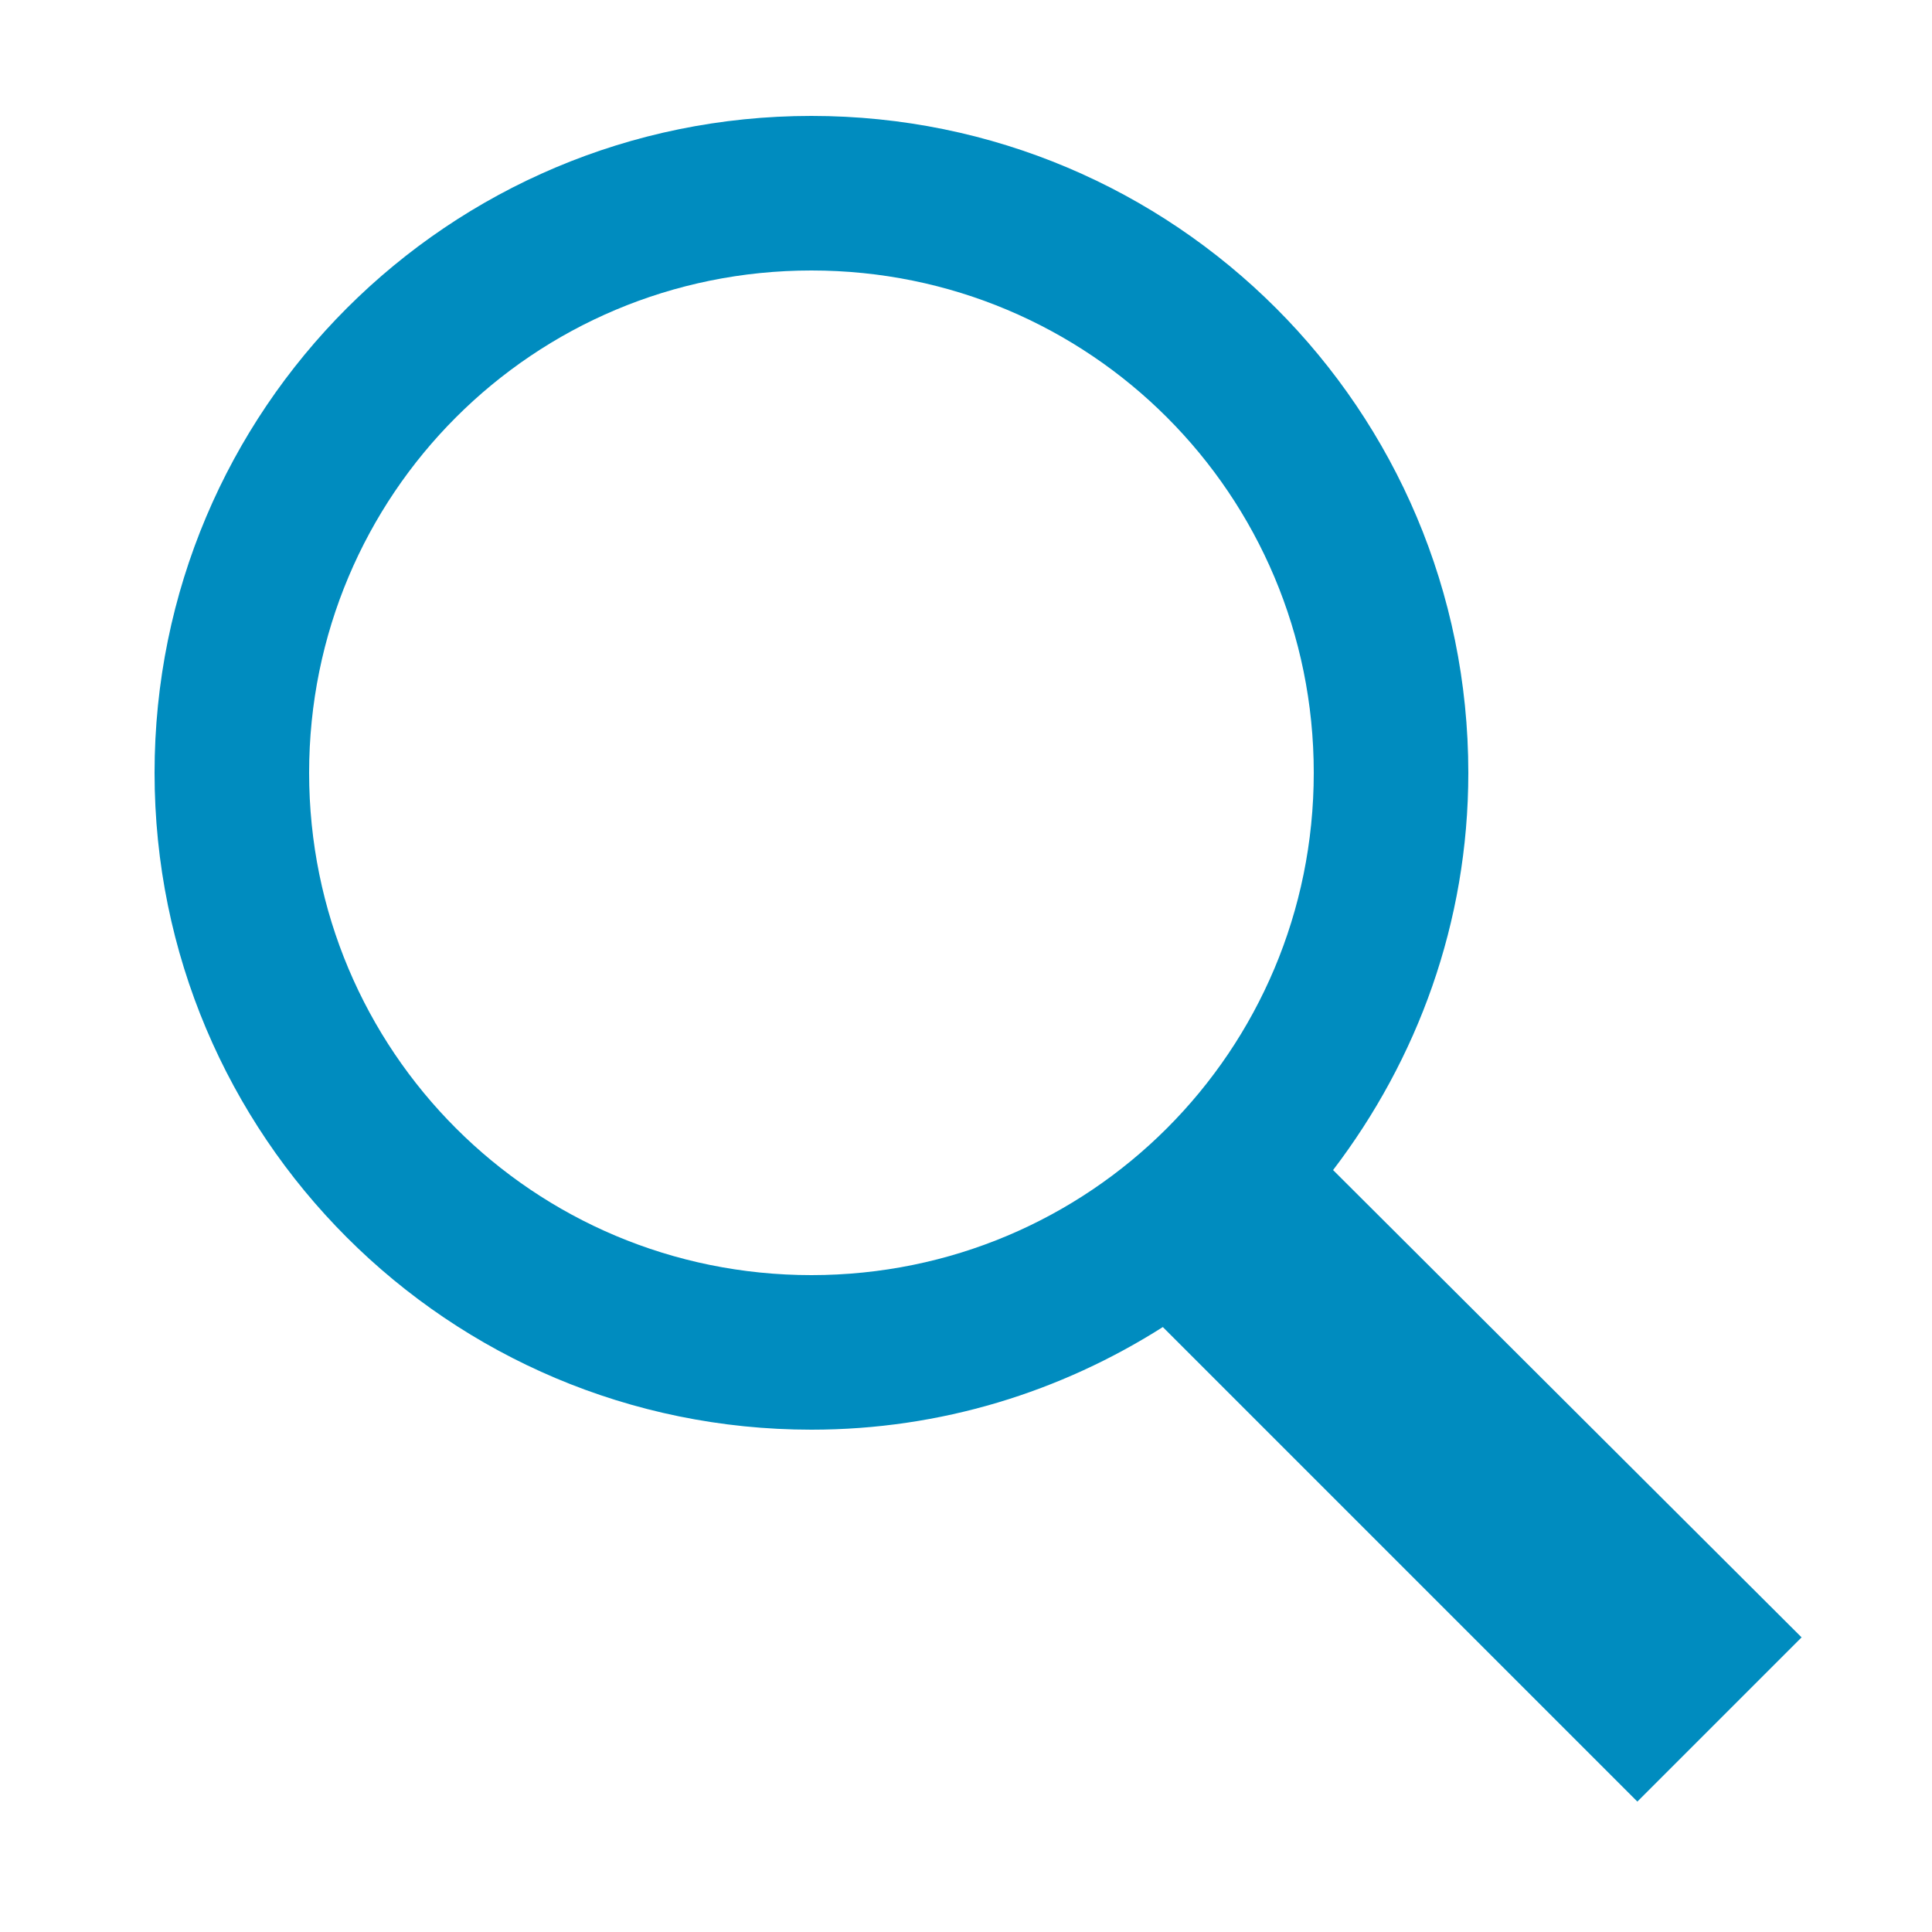
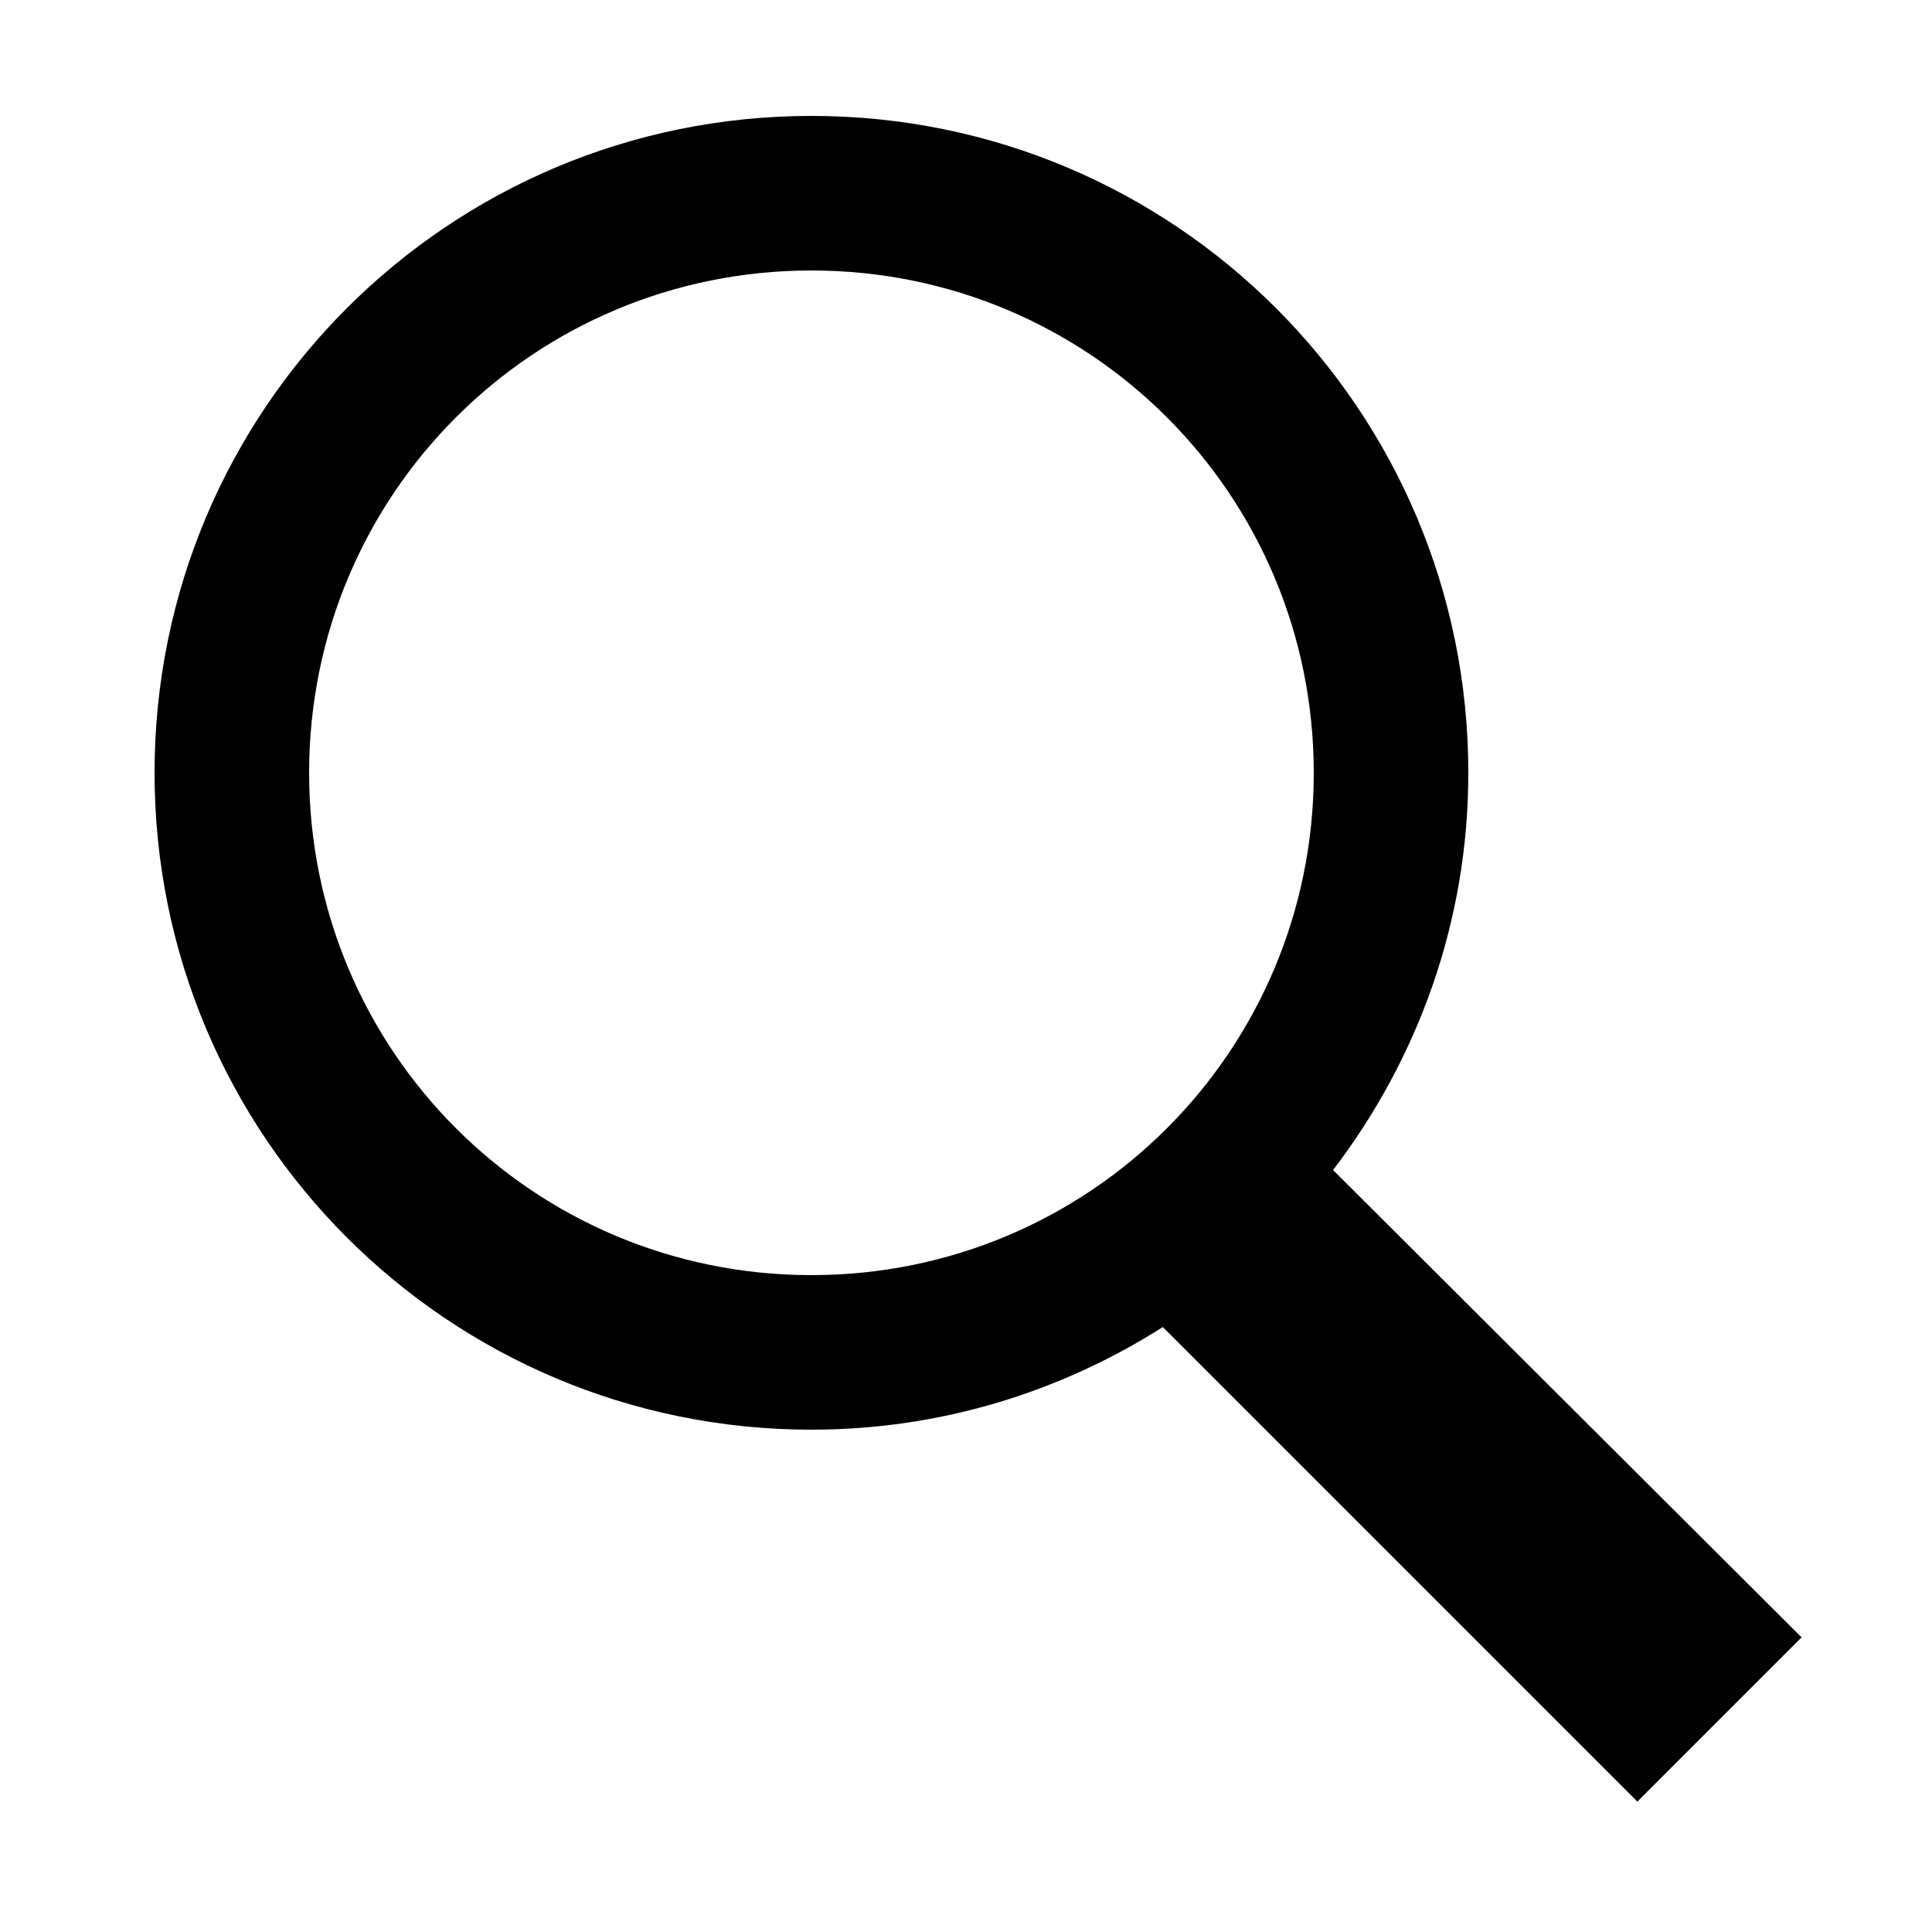
<svg xmlns="http://www.w3.org/2000/svg" version="1.2" overflow="visible" preserveAspectRatio="none" viewBox="0 0 50 50" width="20" height="20">
  <g transform="translate(0, 0)">
    <g id="surface1_1558440042229">
-       <path style="fill: rgb(0, 140, 191); stroke-width: 0px;" d="M 21 3 C 11.602 3 4 10.602 4 20 C 4 29.398 11.602 37 21 37 C 24.355 37 27.461 36.016 30.094 34.344 L 42.375 46.625 L 46.625 42.375 L 34.5 30.281 C 36.68 27.422 38 23.879 38 20 C 38 10.602 30.398 3 21 3 Z M 21 7 C 28.199 7 34 12.801 34 20 C 34 27.199 28.199 33 21 33 C 13.801 33 8 27.199 8 20 C 8 12.801 13.801 7 21 7 Z " vector-effect="non-scaling-stroke" />
+       <path style="fill: rgb(0, 0, 0); stroke-width: 0px;" d="M 21 3 C 11.602 3 4 10.602 4 20 C 4 29.398 11.602 37 21 37 C 24.355 37 27.461 36.016 30.094 34.344 L 42.375 46.625 L 46.625 42.375 L 34.5 30.281 C 36.68 27.422 38 23.879 38 20 C 38 10.602 30.398 3 21 3 Z M 21 7 C 28.199 7 34 12.801 34 20 C 34 27.199 28.199 33 21 33 C 13.801 33 8 27.199 8 20 C 8 12.801 13.801 7 21 7 Z " vector-effect="non-scaling-stroke" />
    </g>
  </g>
</svg>
